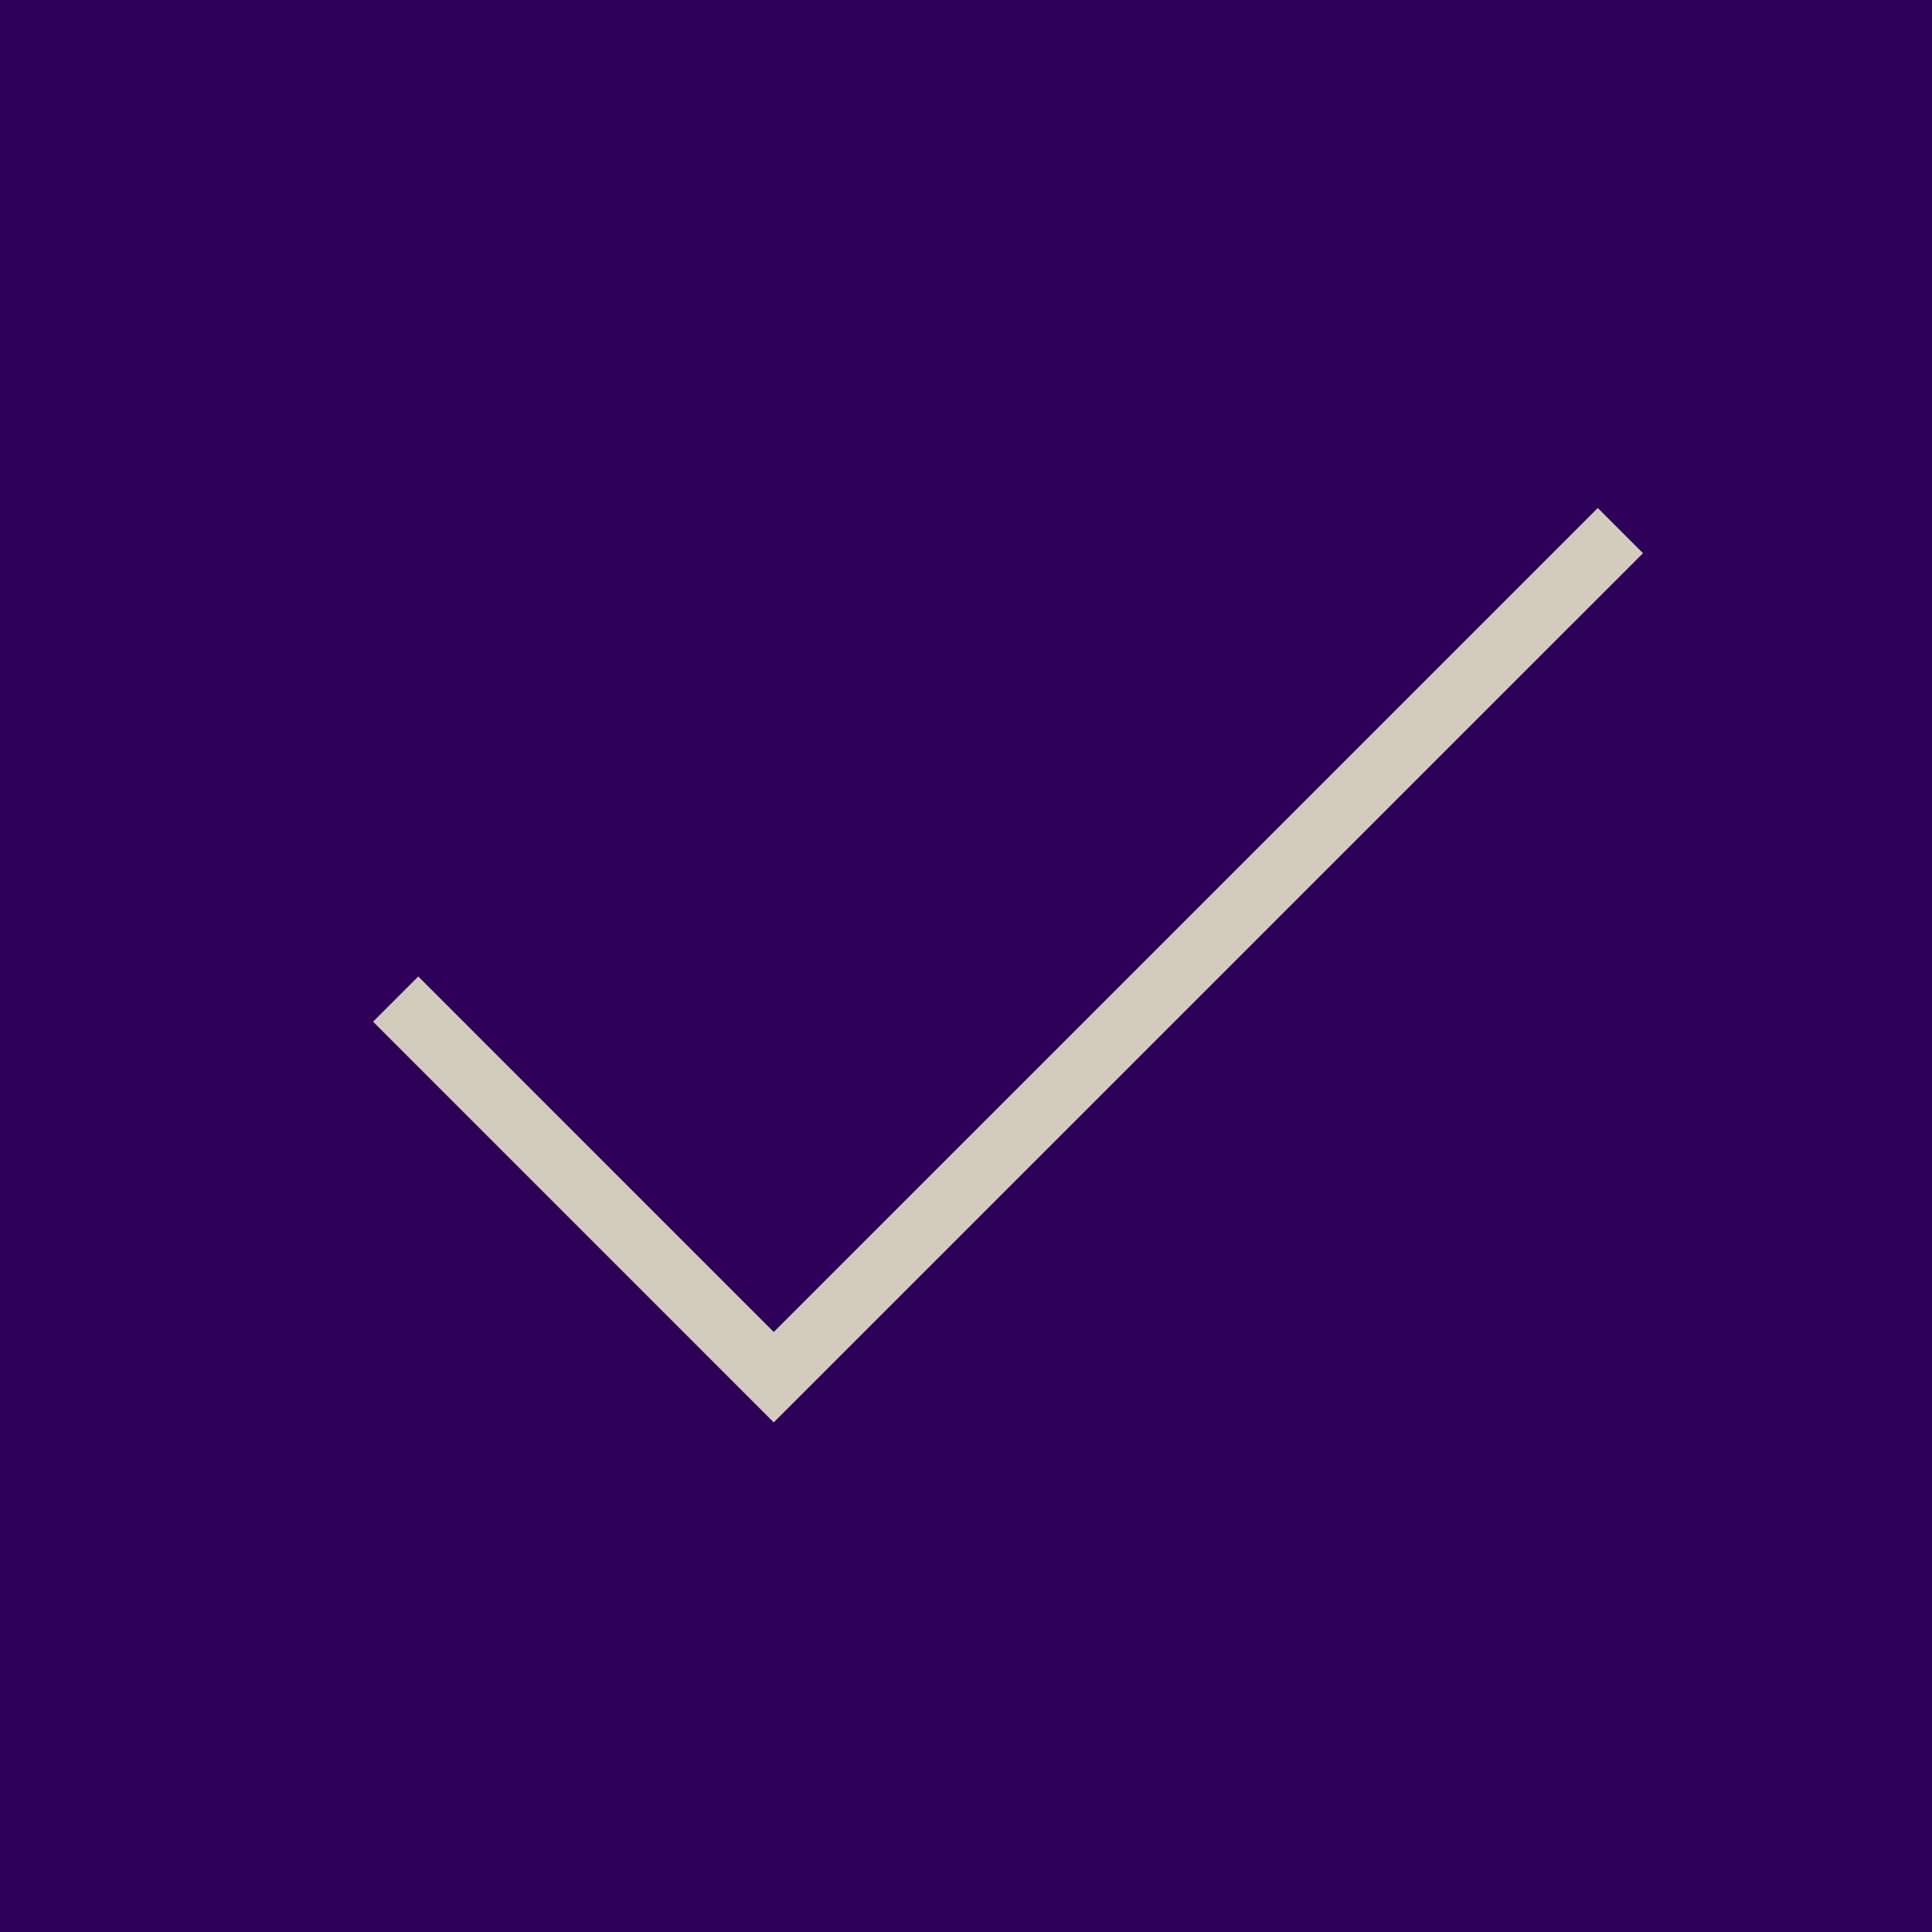
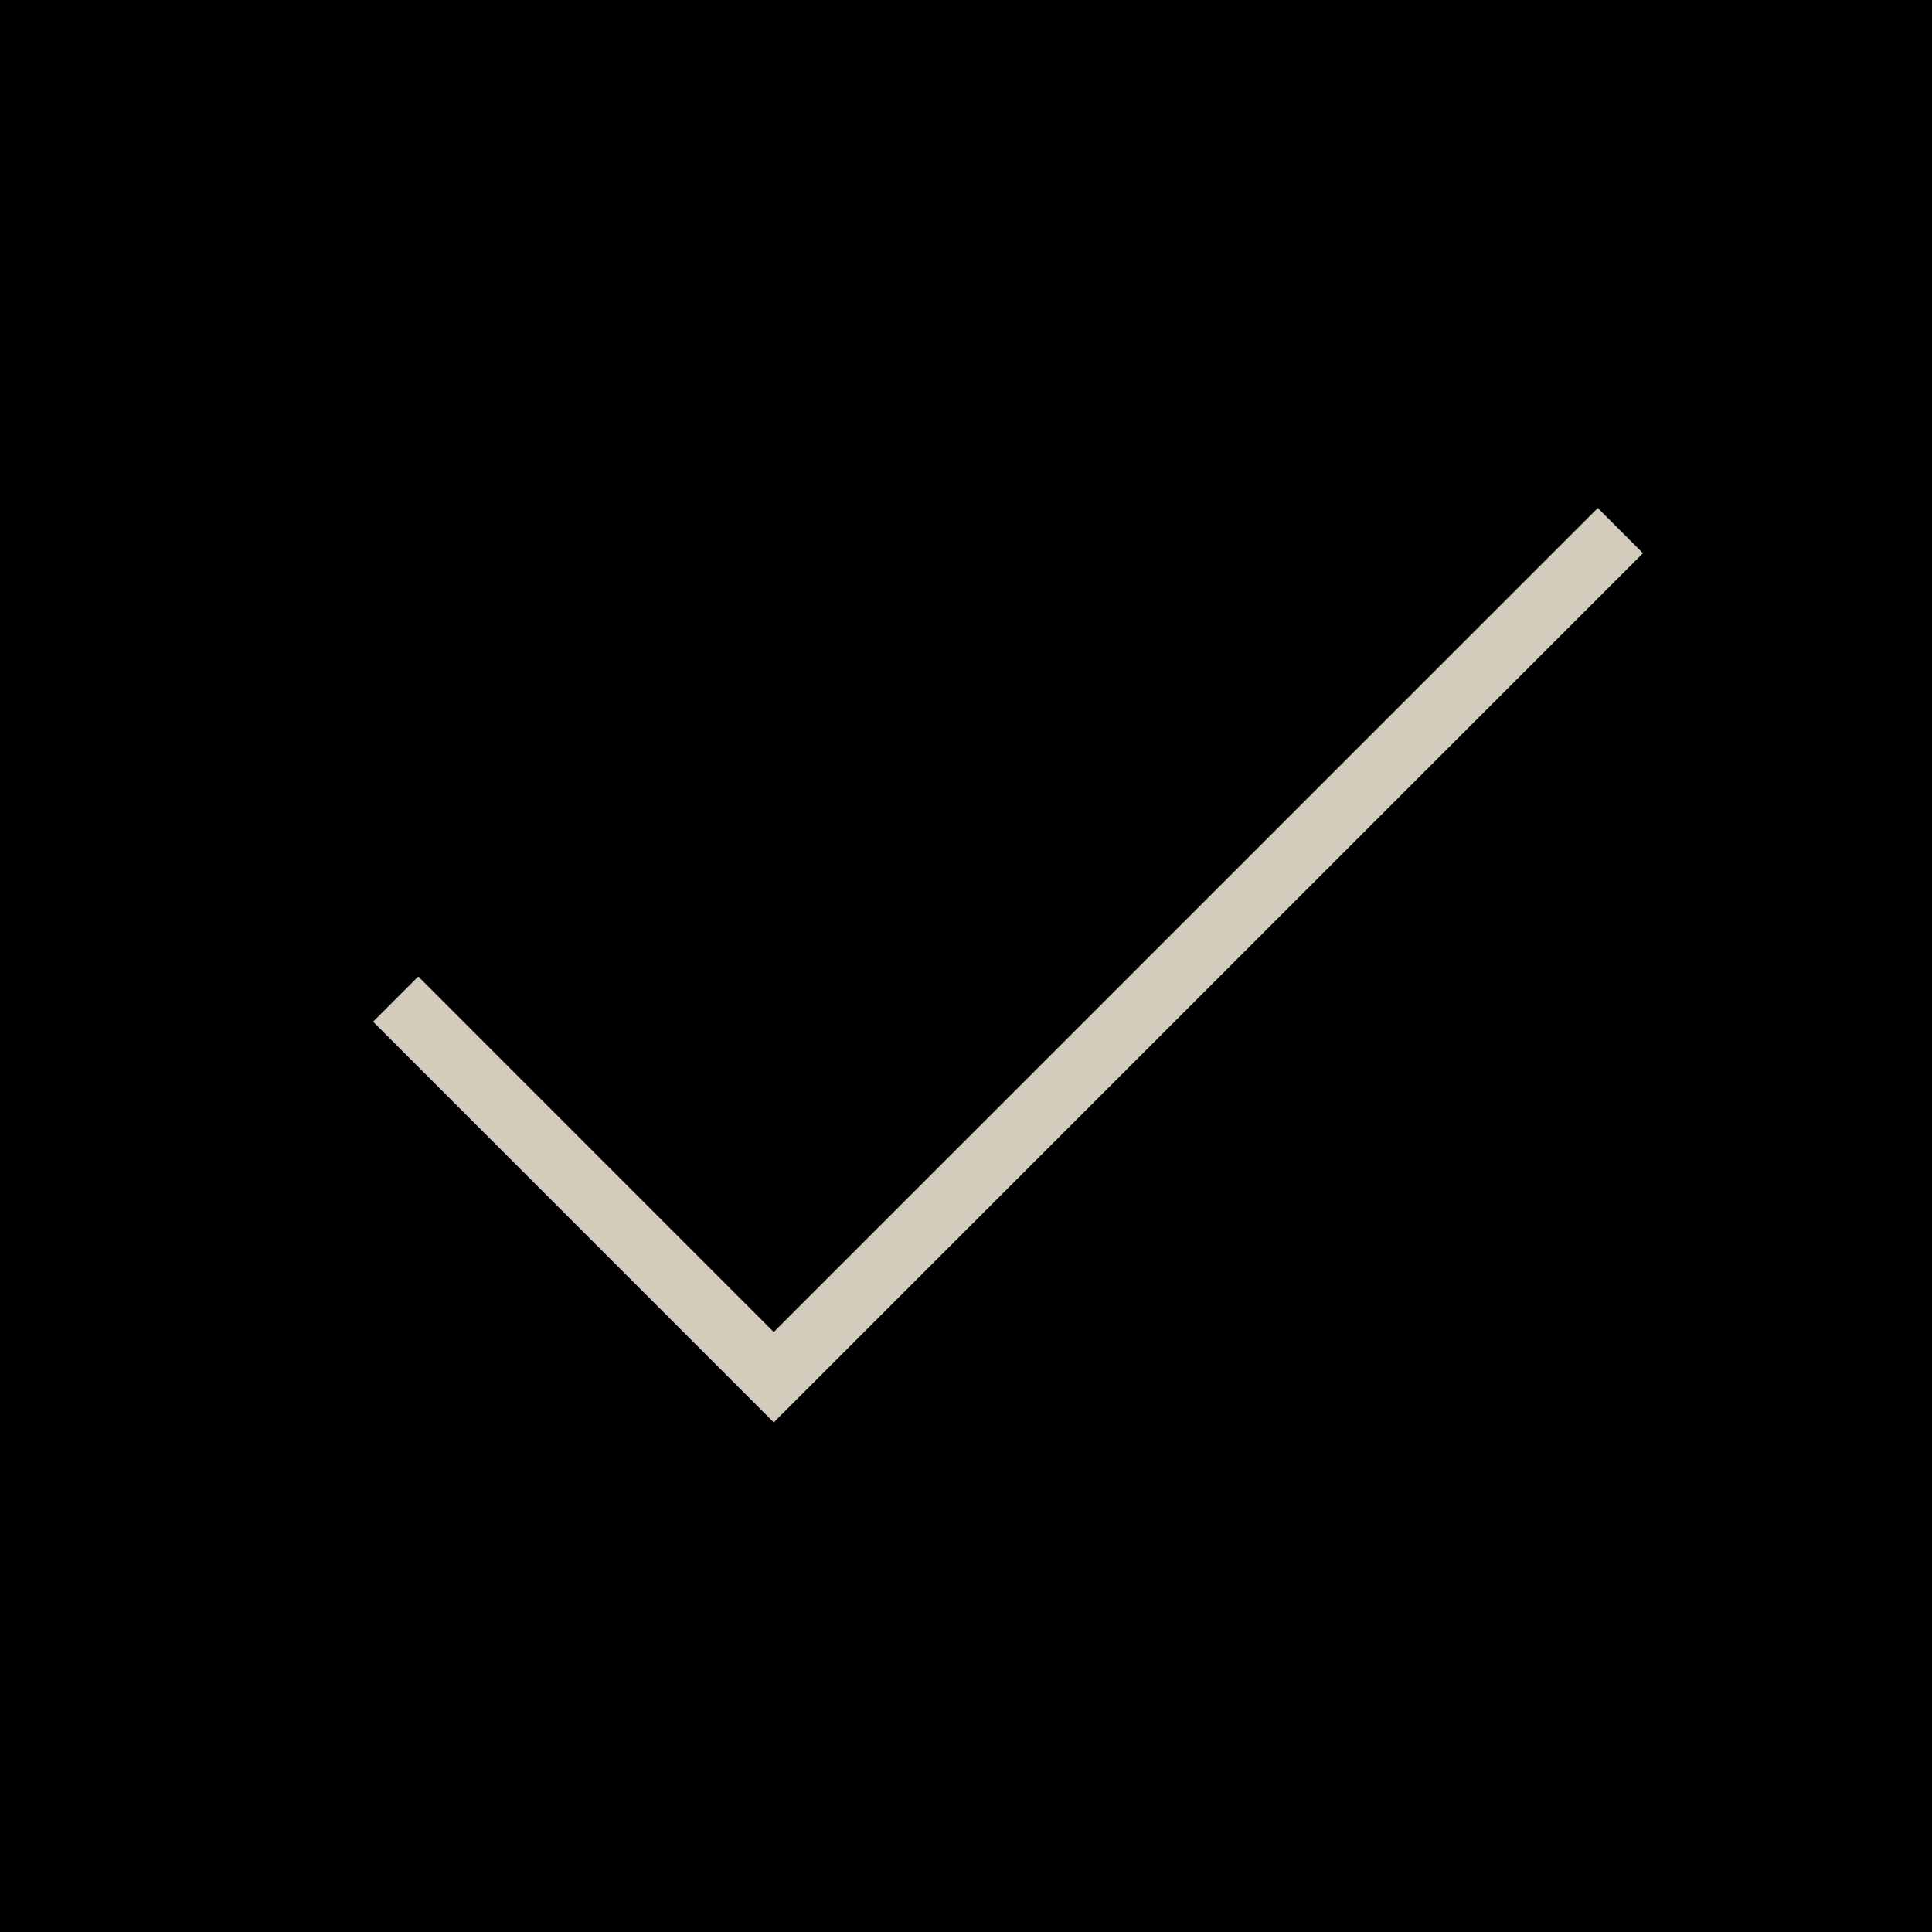
<svg xmlns="http://www.w3.org/2000/svg" version="1.1" id="yahoo-check" x="0px" y="0px" viewBox="0 0 100 100" style="enable-background:new 0 0 100 100;" xml:space="preserve">
  <style type="text/css">
	.yahoo-check-fg{fill:#d3ccbd;}
- 	.yahoo-check-bg{fill:#2d005a;}
+ 	.yahoo-check-bg{fill:#000;}
</style>
  <rect class="yahoo-check-bg" width="100" height="100" />
  <polygon class="yahoo-check-fg" points="82.702,26.295 40.049,68.945 21.65,50.543 19.311,52.882   40.049,73.623 85.041,28.634 " />
</svg>
